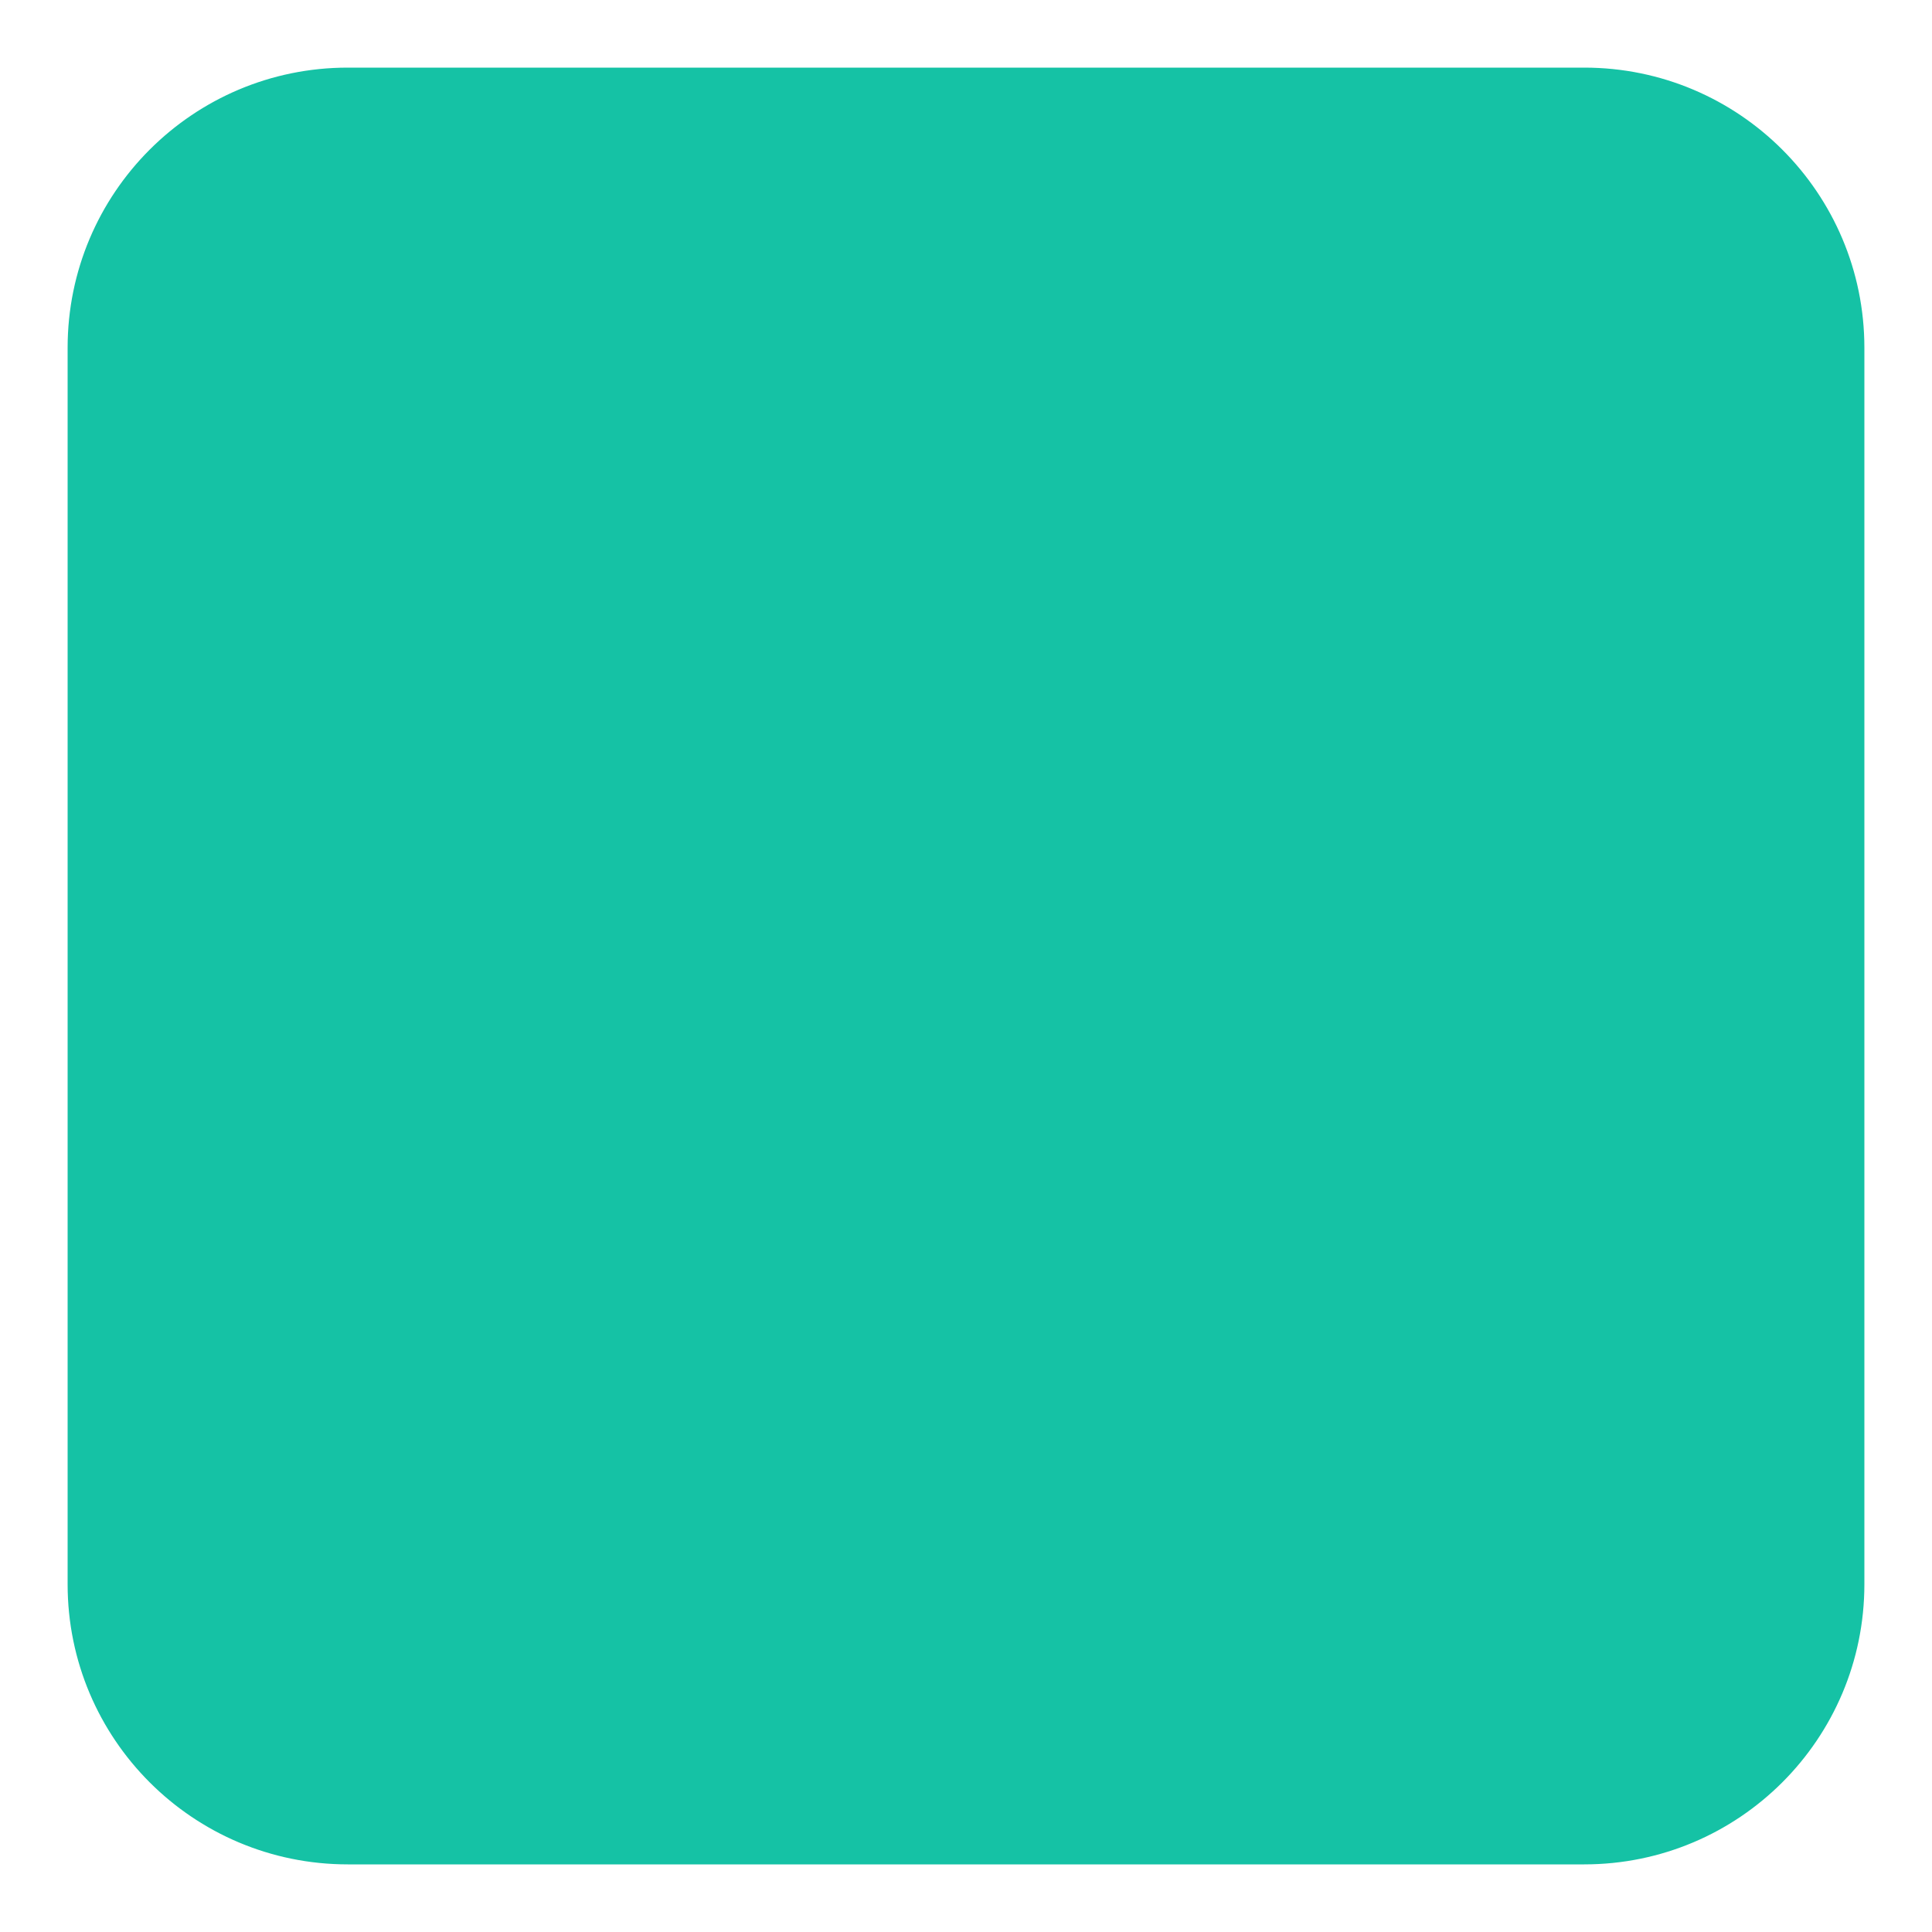
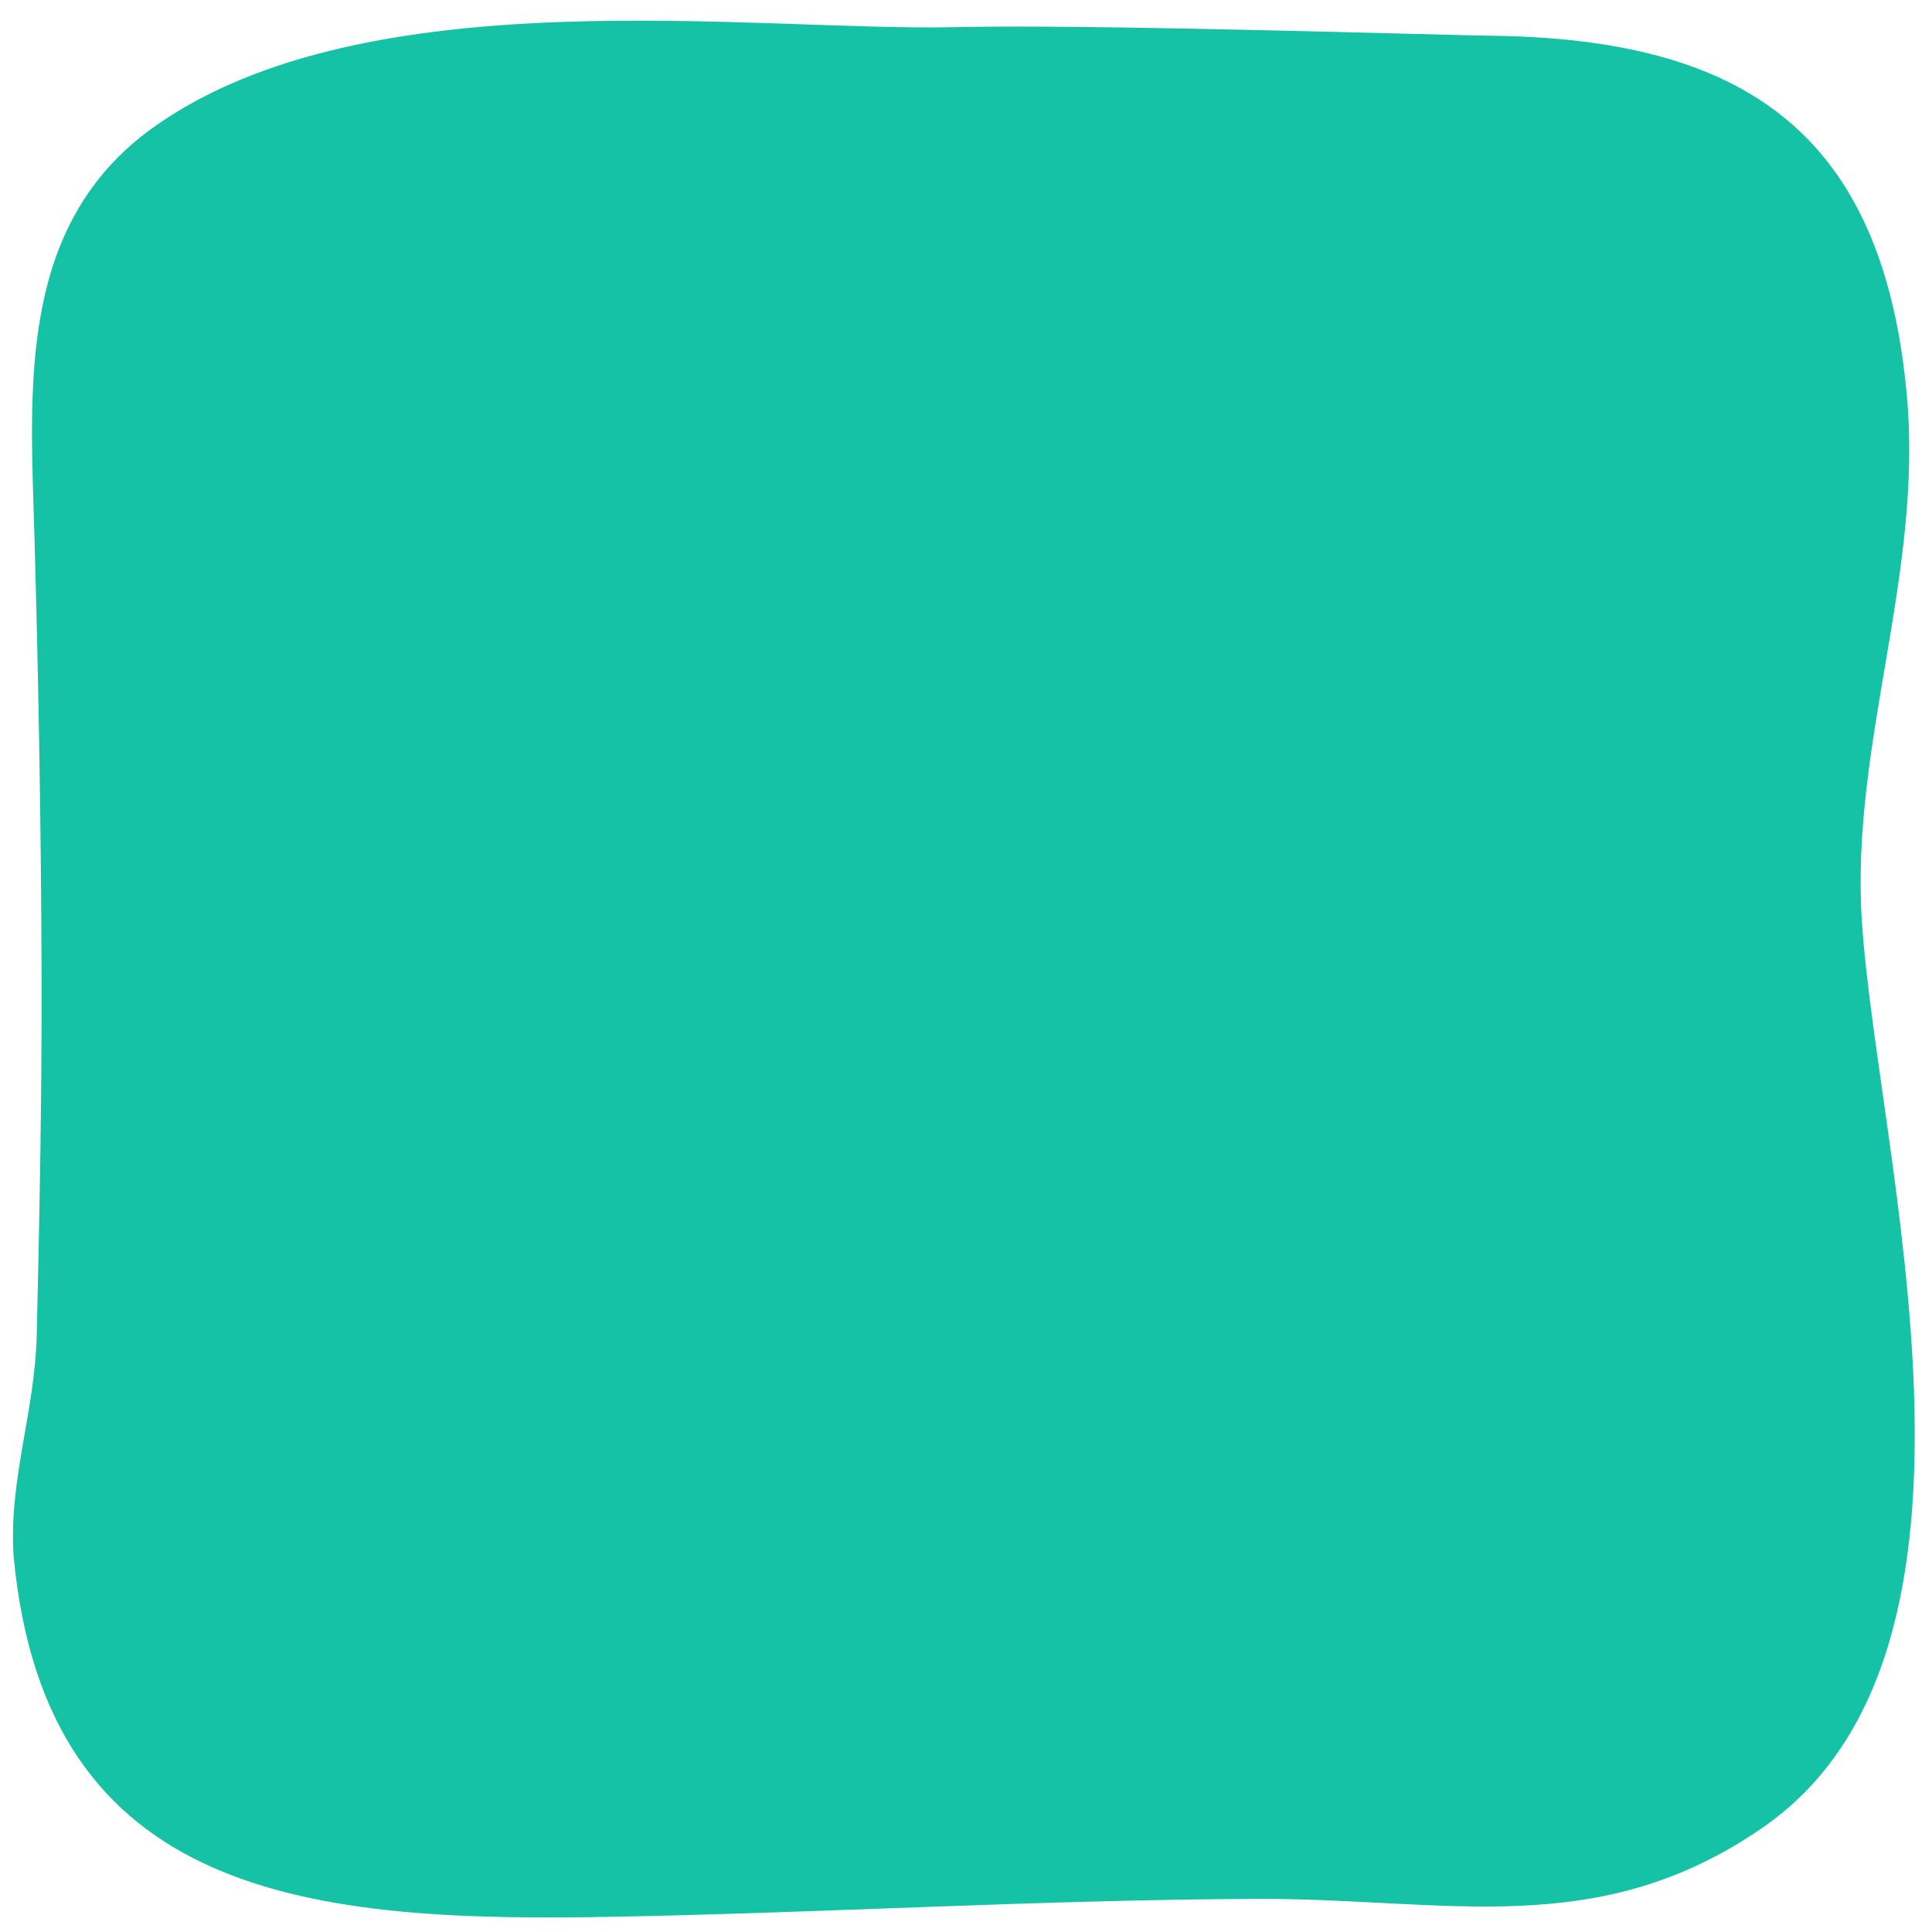
- <svg xmlns="http://www.w3.org/2000/svg" data-vector95-version="1.3.2" data-vector95-format="3" width="100" height="100" viewBox="0 0 100 100">
-   <g id="layer-84b55842-1599-48c6-a4f0-337a58dcc589" data-name="Artwork" data-locked="false" opacity="1" transform="">
-     <rect transform="translate(0 0) rotate(0) scale(1 1)" data-vector95-seam-stroke="1" x="4" y="4" width="92" height="92" rx="14" fill="#15c2a5" stroke="#15c2a5" stroke-width="1" font-family="Times New Roman, serif" font-size="16" stroke-linecap="round" stroke-linejoin="round" stroke-opacity="1" stroke-dasharray="none" stroke-dashoffset="0" />
+ <svg xmlns="http://www.w3.org/2000/svg" data-vector95-version="1.4.2" data-vector95-format="4" width="100" height="100" viewBox="0 0 100 100">
+   <g id="layer-0dfb97b6-5d8f-4d85-9782-777273ee1a9e" data-name="Artwork" data-locked="false" opacity="1" transform="">
+     <path transform="translate(100.0481 0.2692817) rotate(90) scale(1 1)" d="M68.82 98.146C62.654 98.003 56.487 97.879 50.32 97.896C42.735 97.918 35.151 98.05 27.57 98.263C19.913 98.477 11.37 99.214 6.296 92.073C-1.53 81.061 1.375 60.965 1.136 50.573C0.974 43.559 1.543 25.742 1.581 22.823C1.749 9.966 6.43 2.555 20.32 1.34C29.489 0.538 38.283 4.248 47.32 3.684C59.463 2.926 85.129 -4.489 94.32 8.802C100.256 17.386 97.973 25.171 98.016 35.073C98.065 46.161 98.735 57.237 98.943 68.323C99.235 83.85 98.071 97.66 80.32 99.34C76.363 99.617 72.821 98.239 68.82 98.146Z" fill="#15c2a5" stroke="none" stroke-width="0" opacity="1" fill-rule="nonzero" />
  </g>
</svg>
